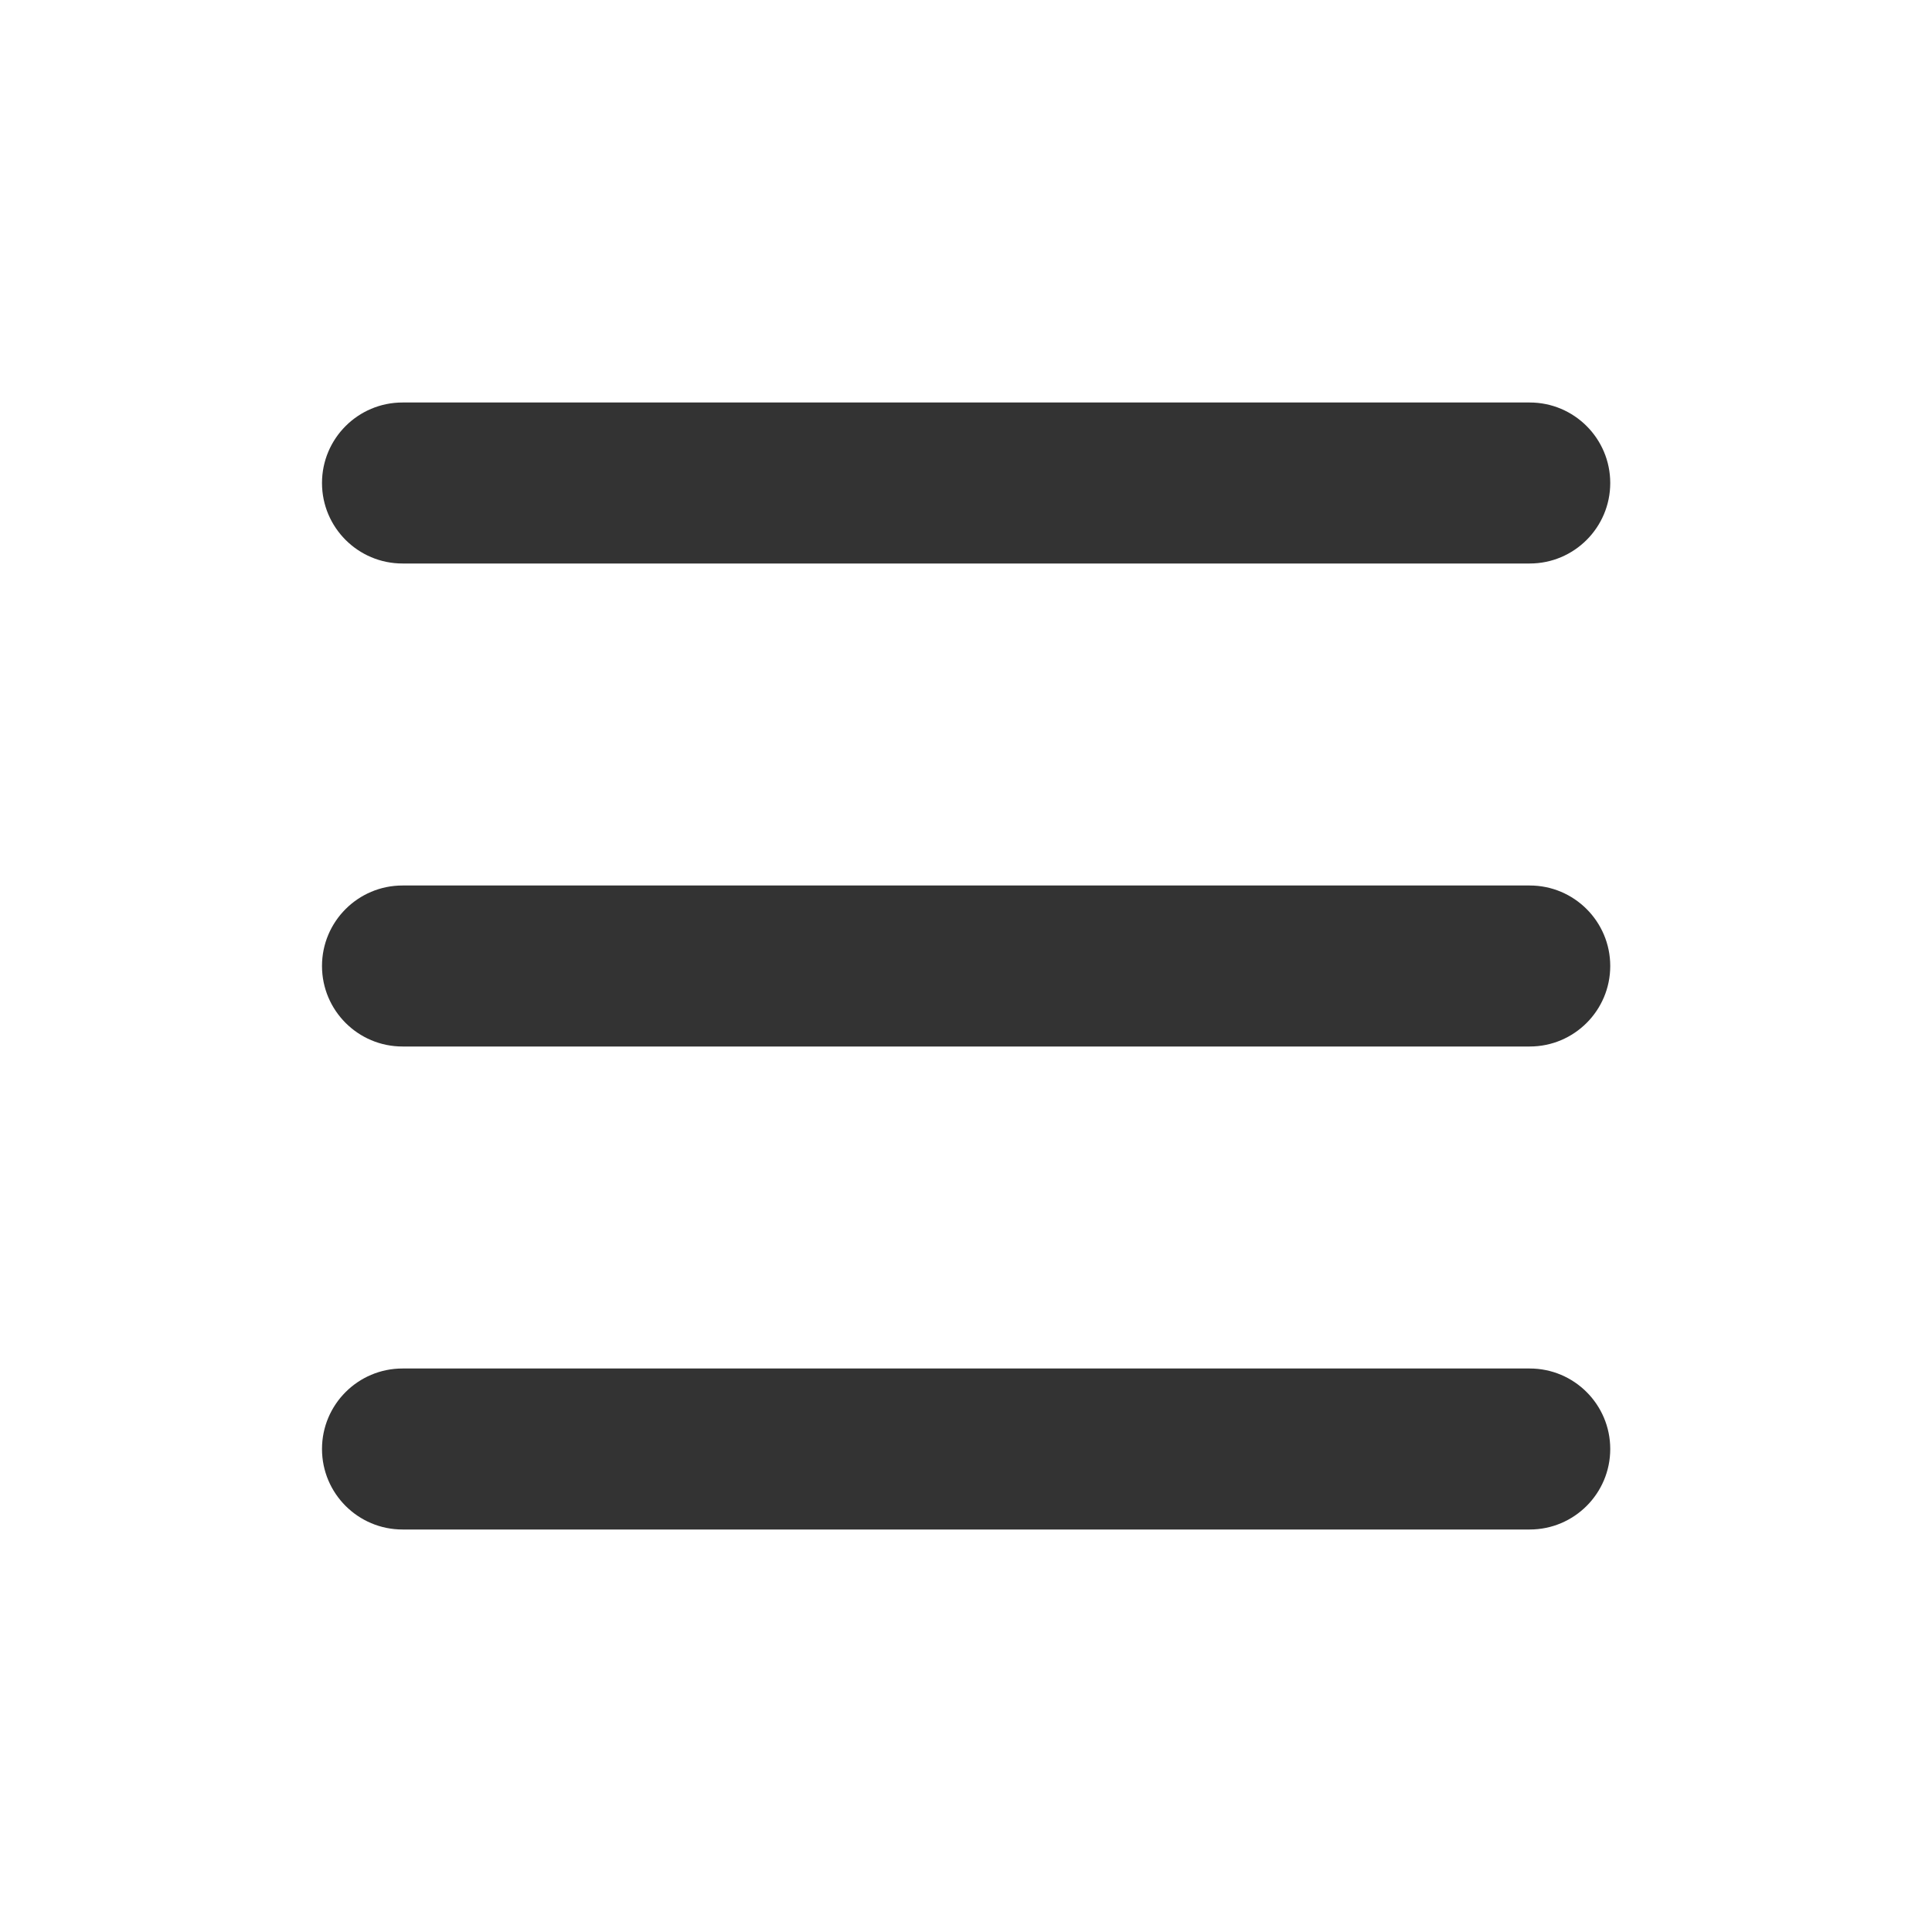
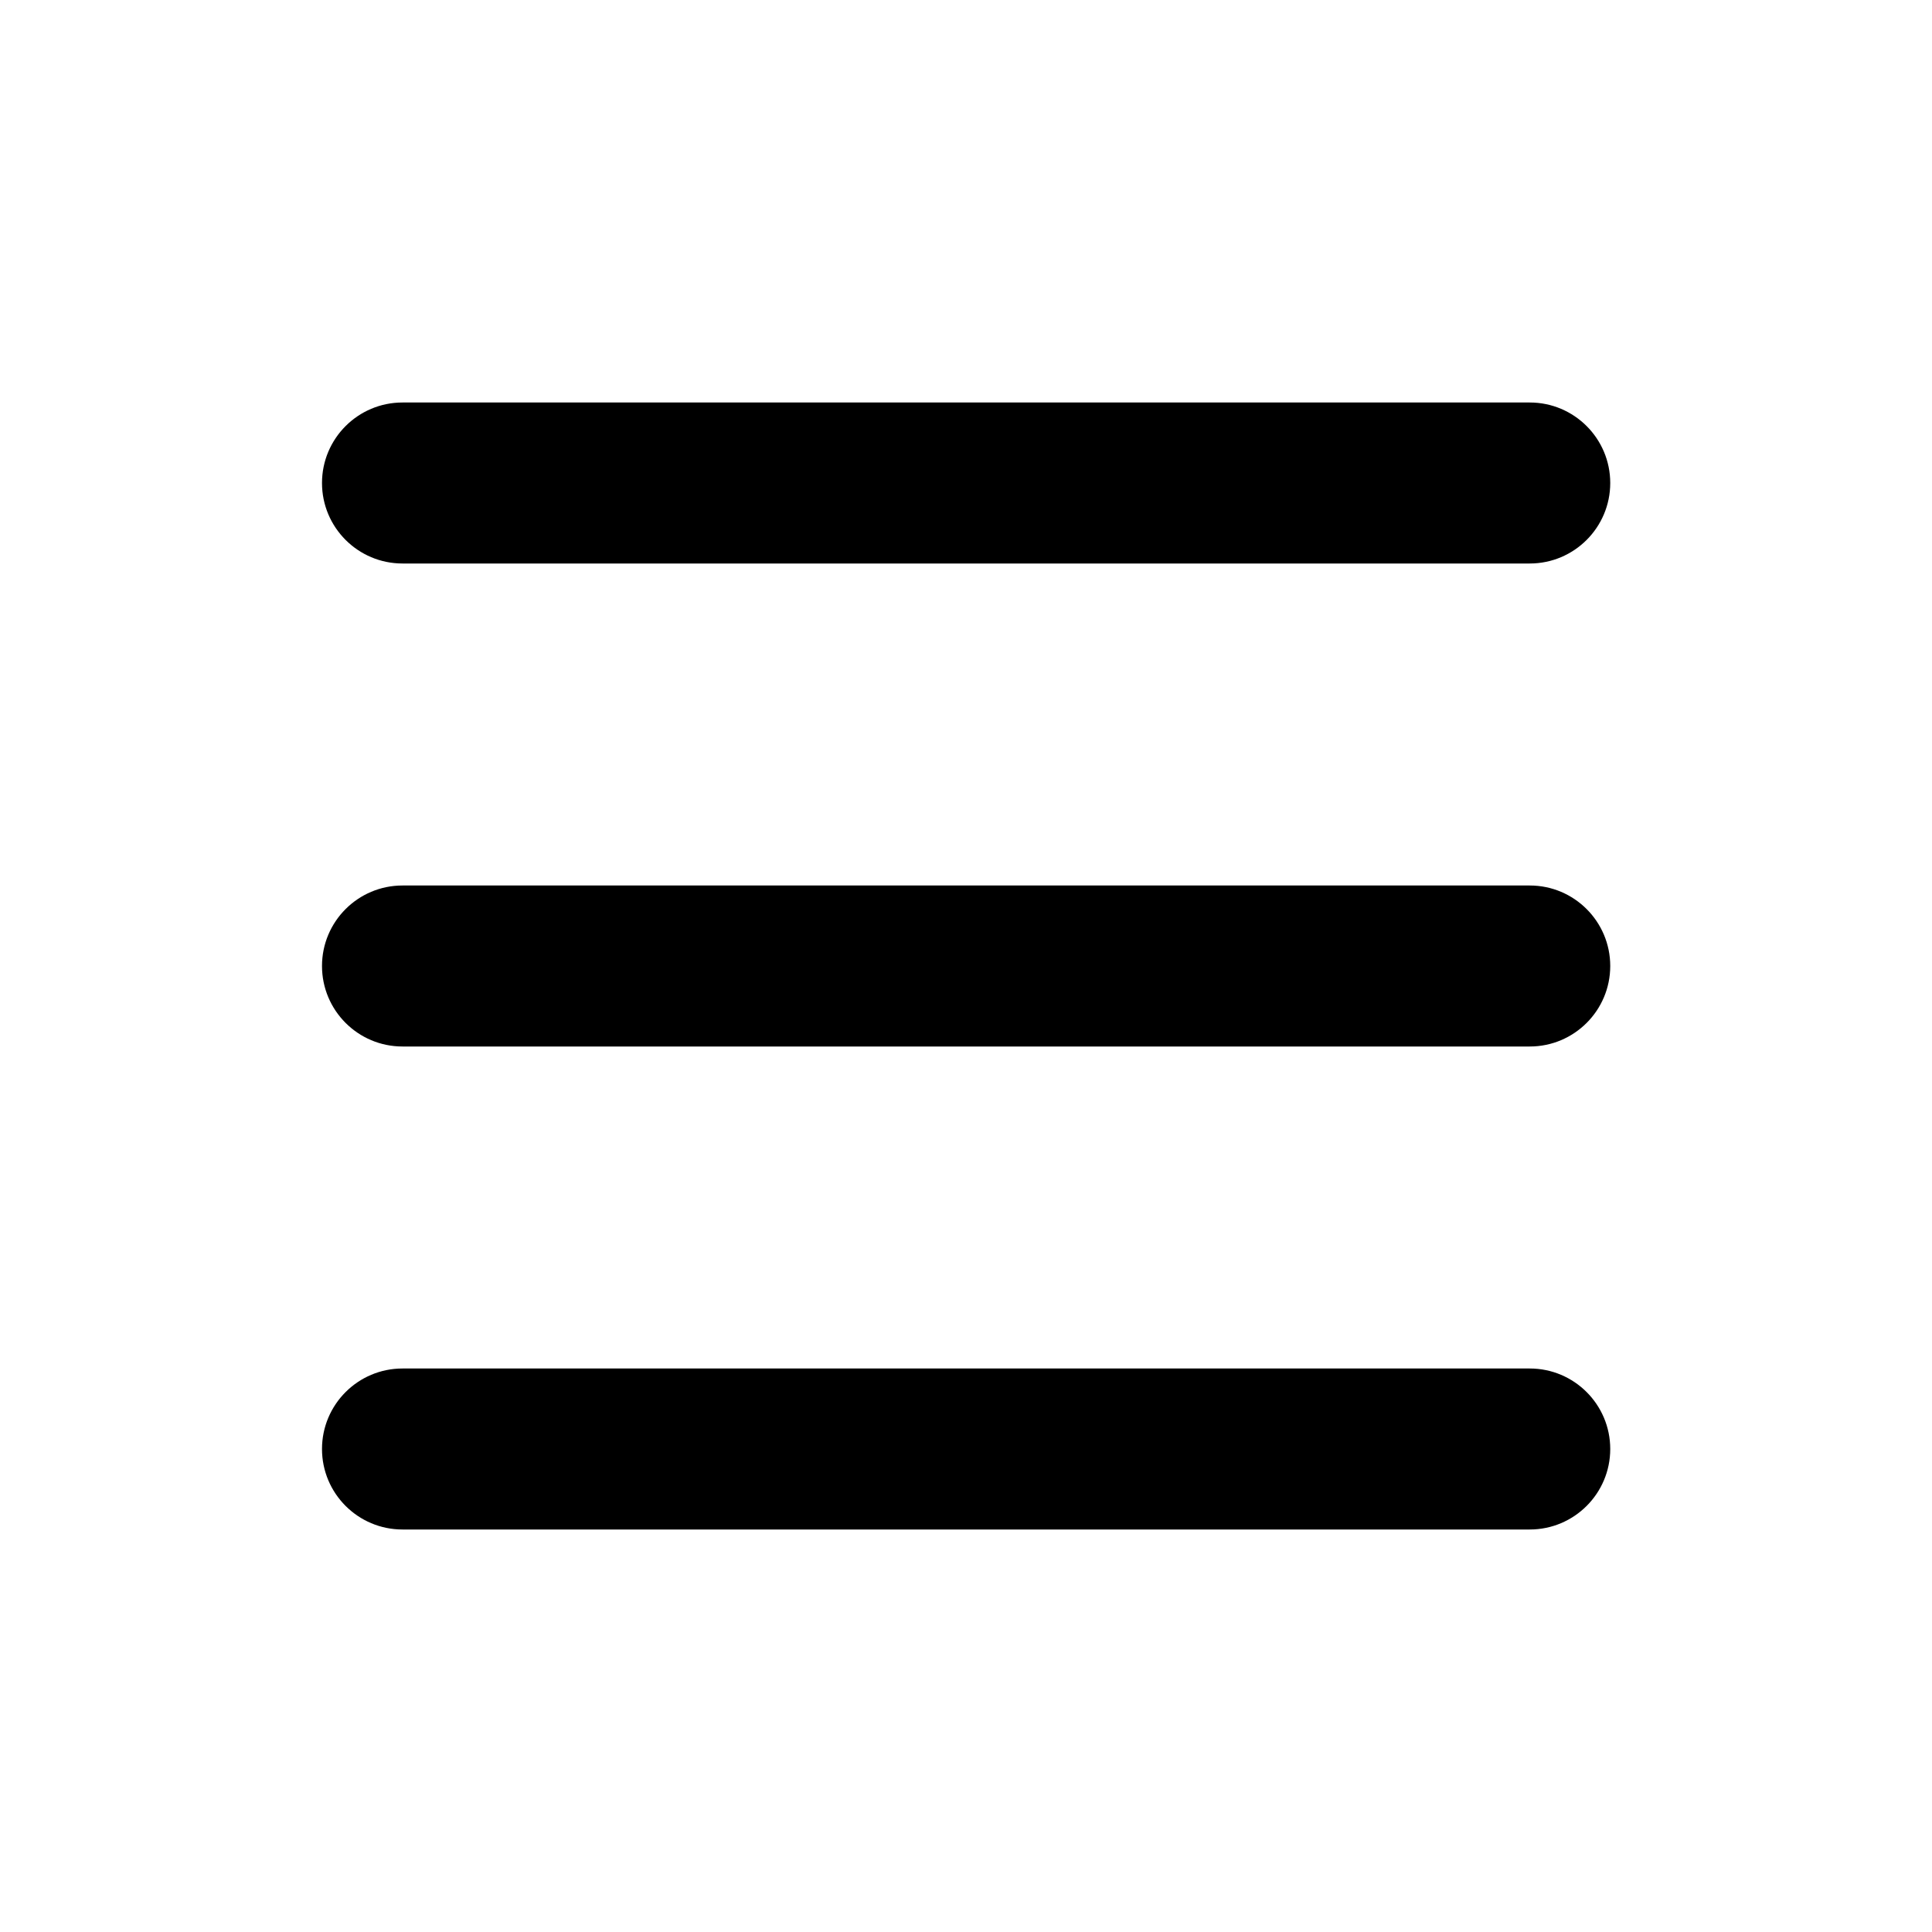
<svg xmlns="http://www.w3.org/2000/svg" width="24" height="24" viewBox="0 0 24 24" fill="none">
-   <path d="M19.003 17C19.555 17 20.003 17.448 20.003 18C20.003 18.552 19.555 19 19.003 19H5C4.448 19 4 18.552 4 18C4 17.448 4.448 17 5 17H19.003ZM19.003 11C19.555 11 20.003 11.448 20.003 12C20.003 12.552 19.555 13 19.003 13H5C4.448 13 4 12.552 4 12C4 11.448 4.448 11 5 11H19.003ZM19.003 5C19.555 5 20.003 5.448 20.003 6C20.003 6.552 19.555 7 19.003 7H5C4.448 7 4 6.552 4 6C4 5.448 4.448 5 5 5H19.003Z" fill="#333333" />
+   <path d="M19.003 17C19.555 17 20.003 17.448 20.003 18C20.003 18.552 19.555 19 19.003 19H5C4.448 19 4 18.552 4 18C4 17.448 4.448 17 5 17H19.003ZM19.003 11C19.555 11 20.003 11.448 20.003 12C20.003 12.552 19.555 13 19.003 13H5C4.448 13 4 12.552 4 12C4 11.448 4.448 11 5 11H19.003ZM19.003 5C19.555 5 20.003 5.448 20.003 6C20.003 6.552 19.555 7 19.003 7H5C4.448 7 4 6.552 4 6C4 5.448 4.448 5 5 5H19.003Z" fill="currentColor" />
</svg>
